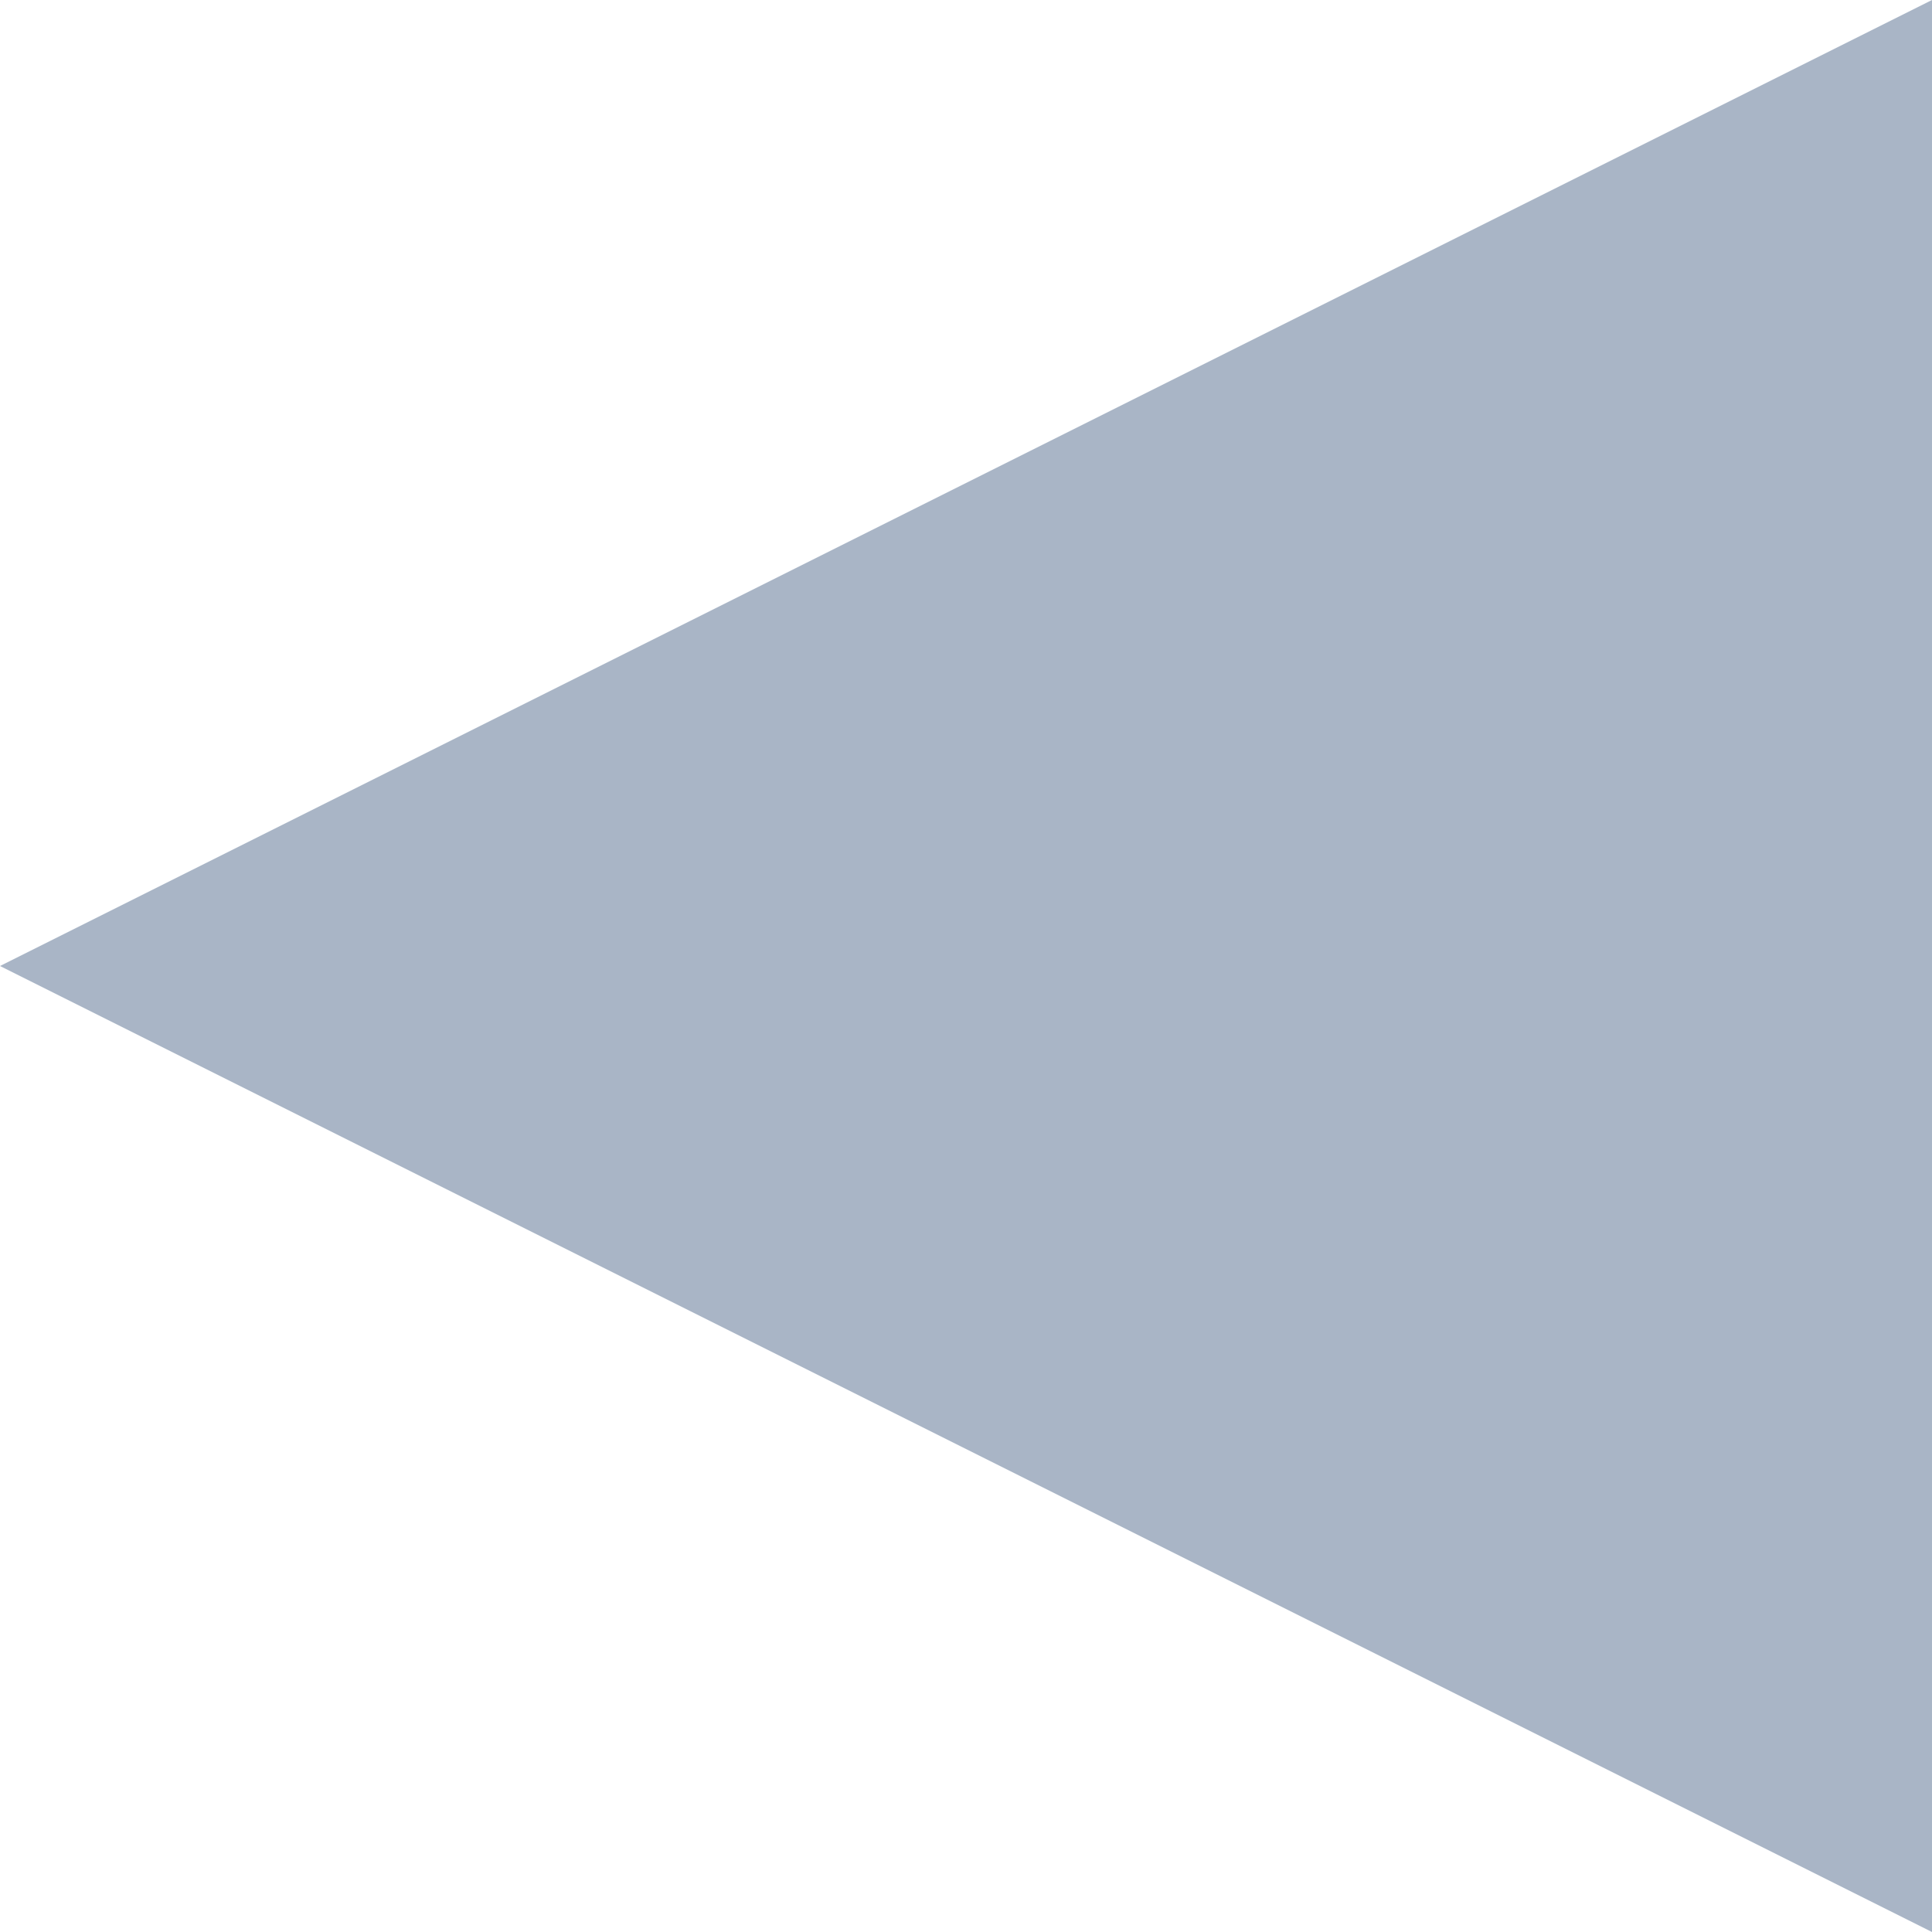
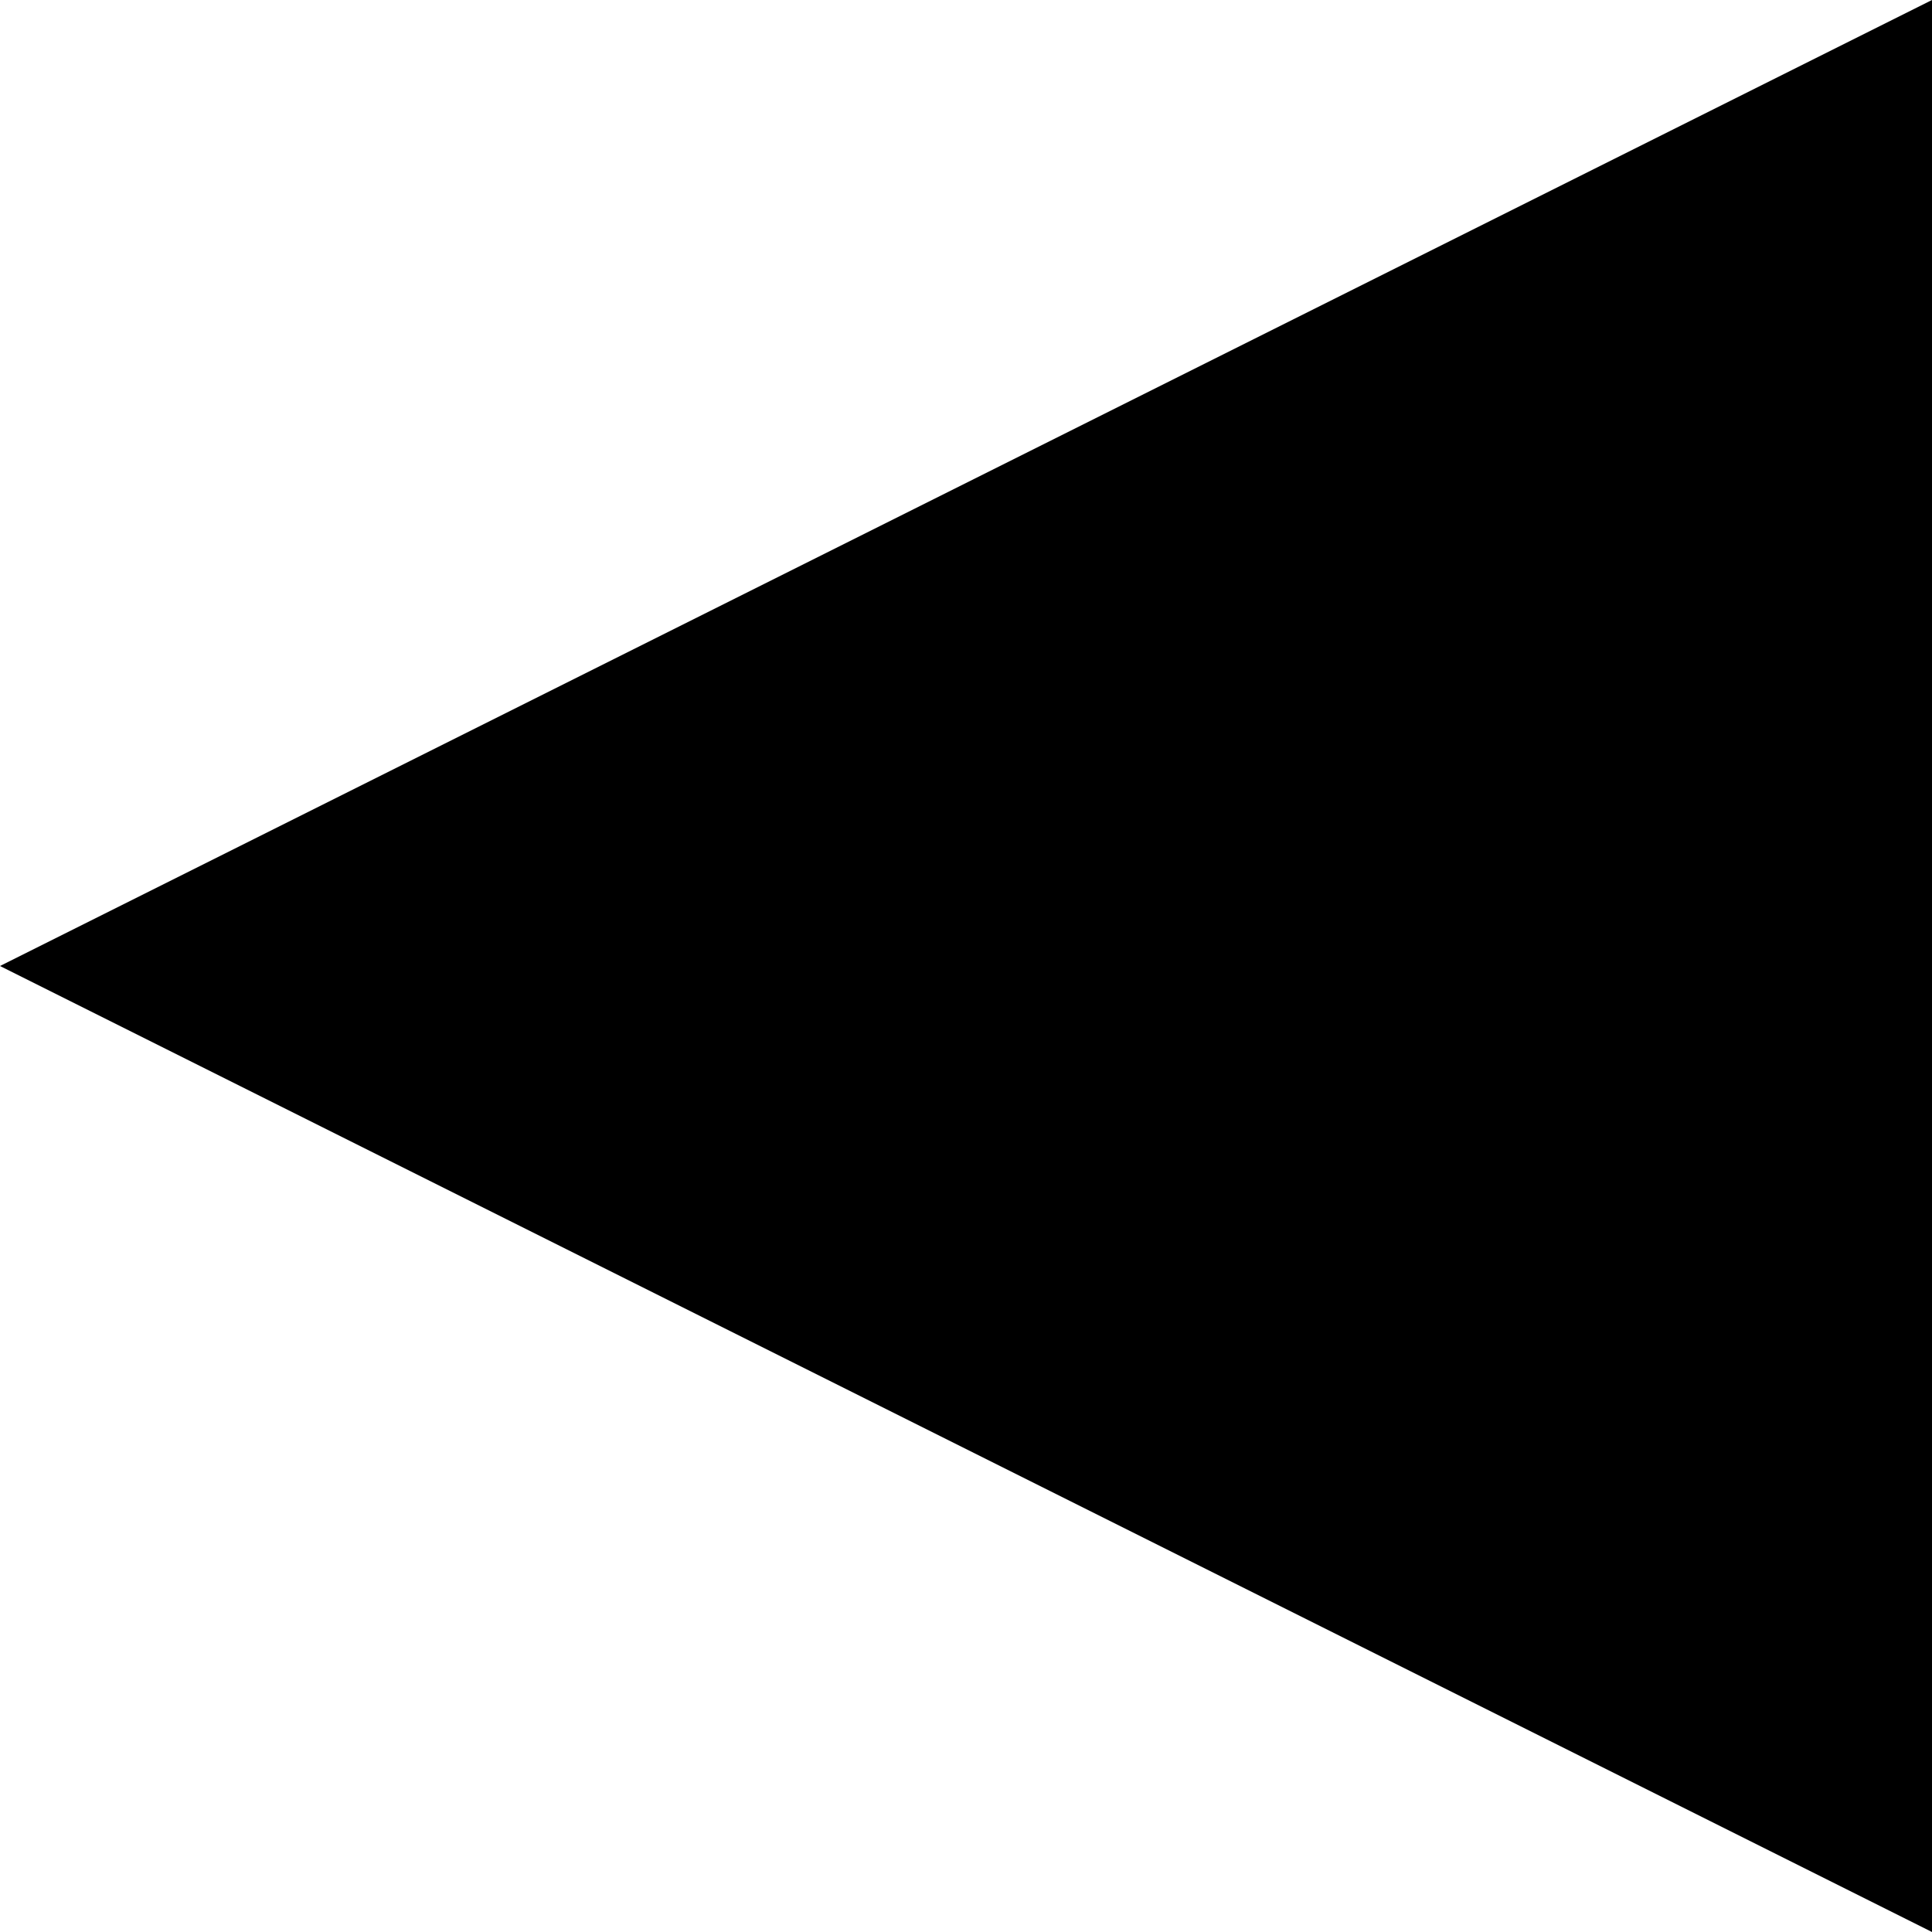
<svg xmlns="http://www.w3.org/2000/svg" class="inline" width="12px" height="12px" viewBox="0 0 48 48" version="1.1" xml:space="preserve">
  <g transform="matrix(1.22465e-16,-2,2,1.22465e-16,0,48)">
-     <path d="M12,0L24,24L0,24L12,0Z" fill="hsl(215, 20%, 72%)" />
+     <path d="M12,0L24,24L0,24L12,0Z" class="FirstLast" />
  </g>
</svg>
